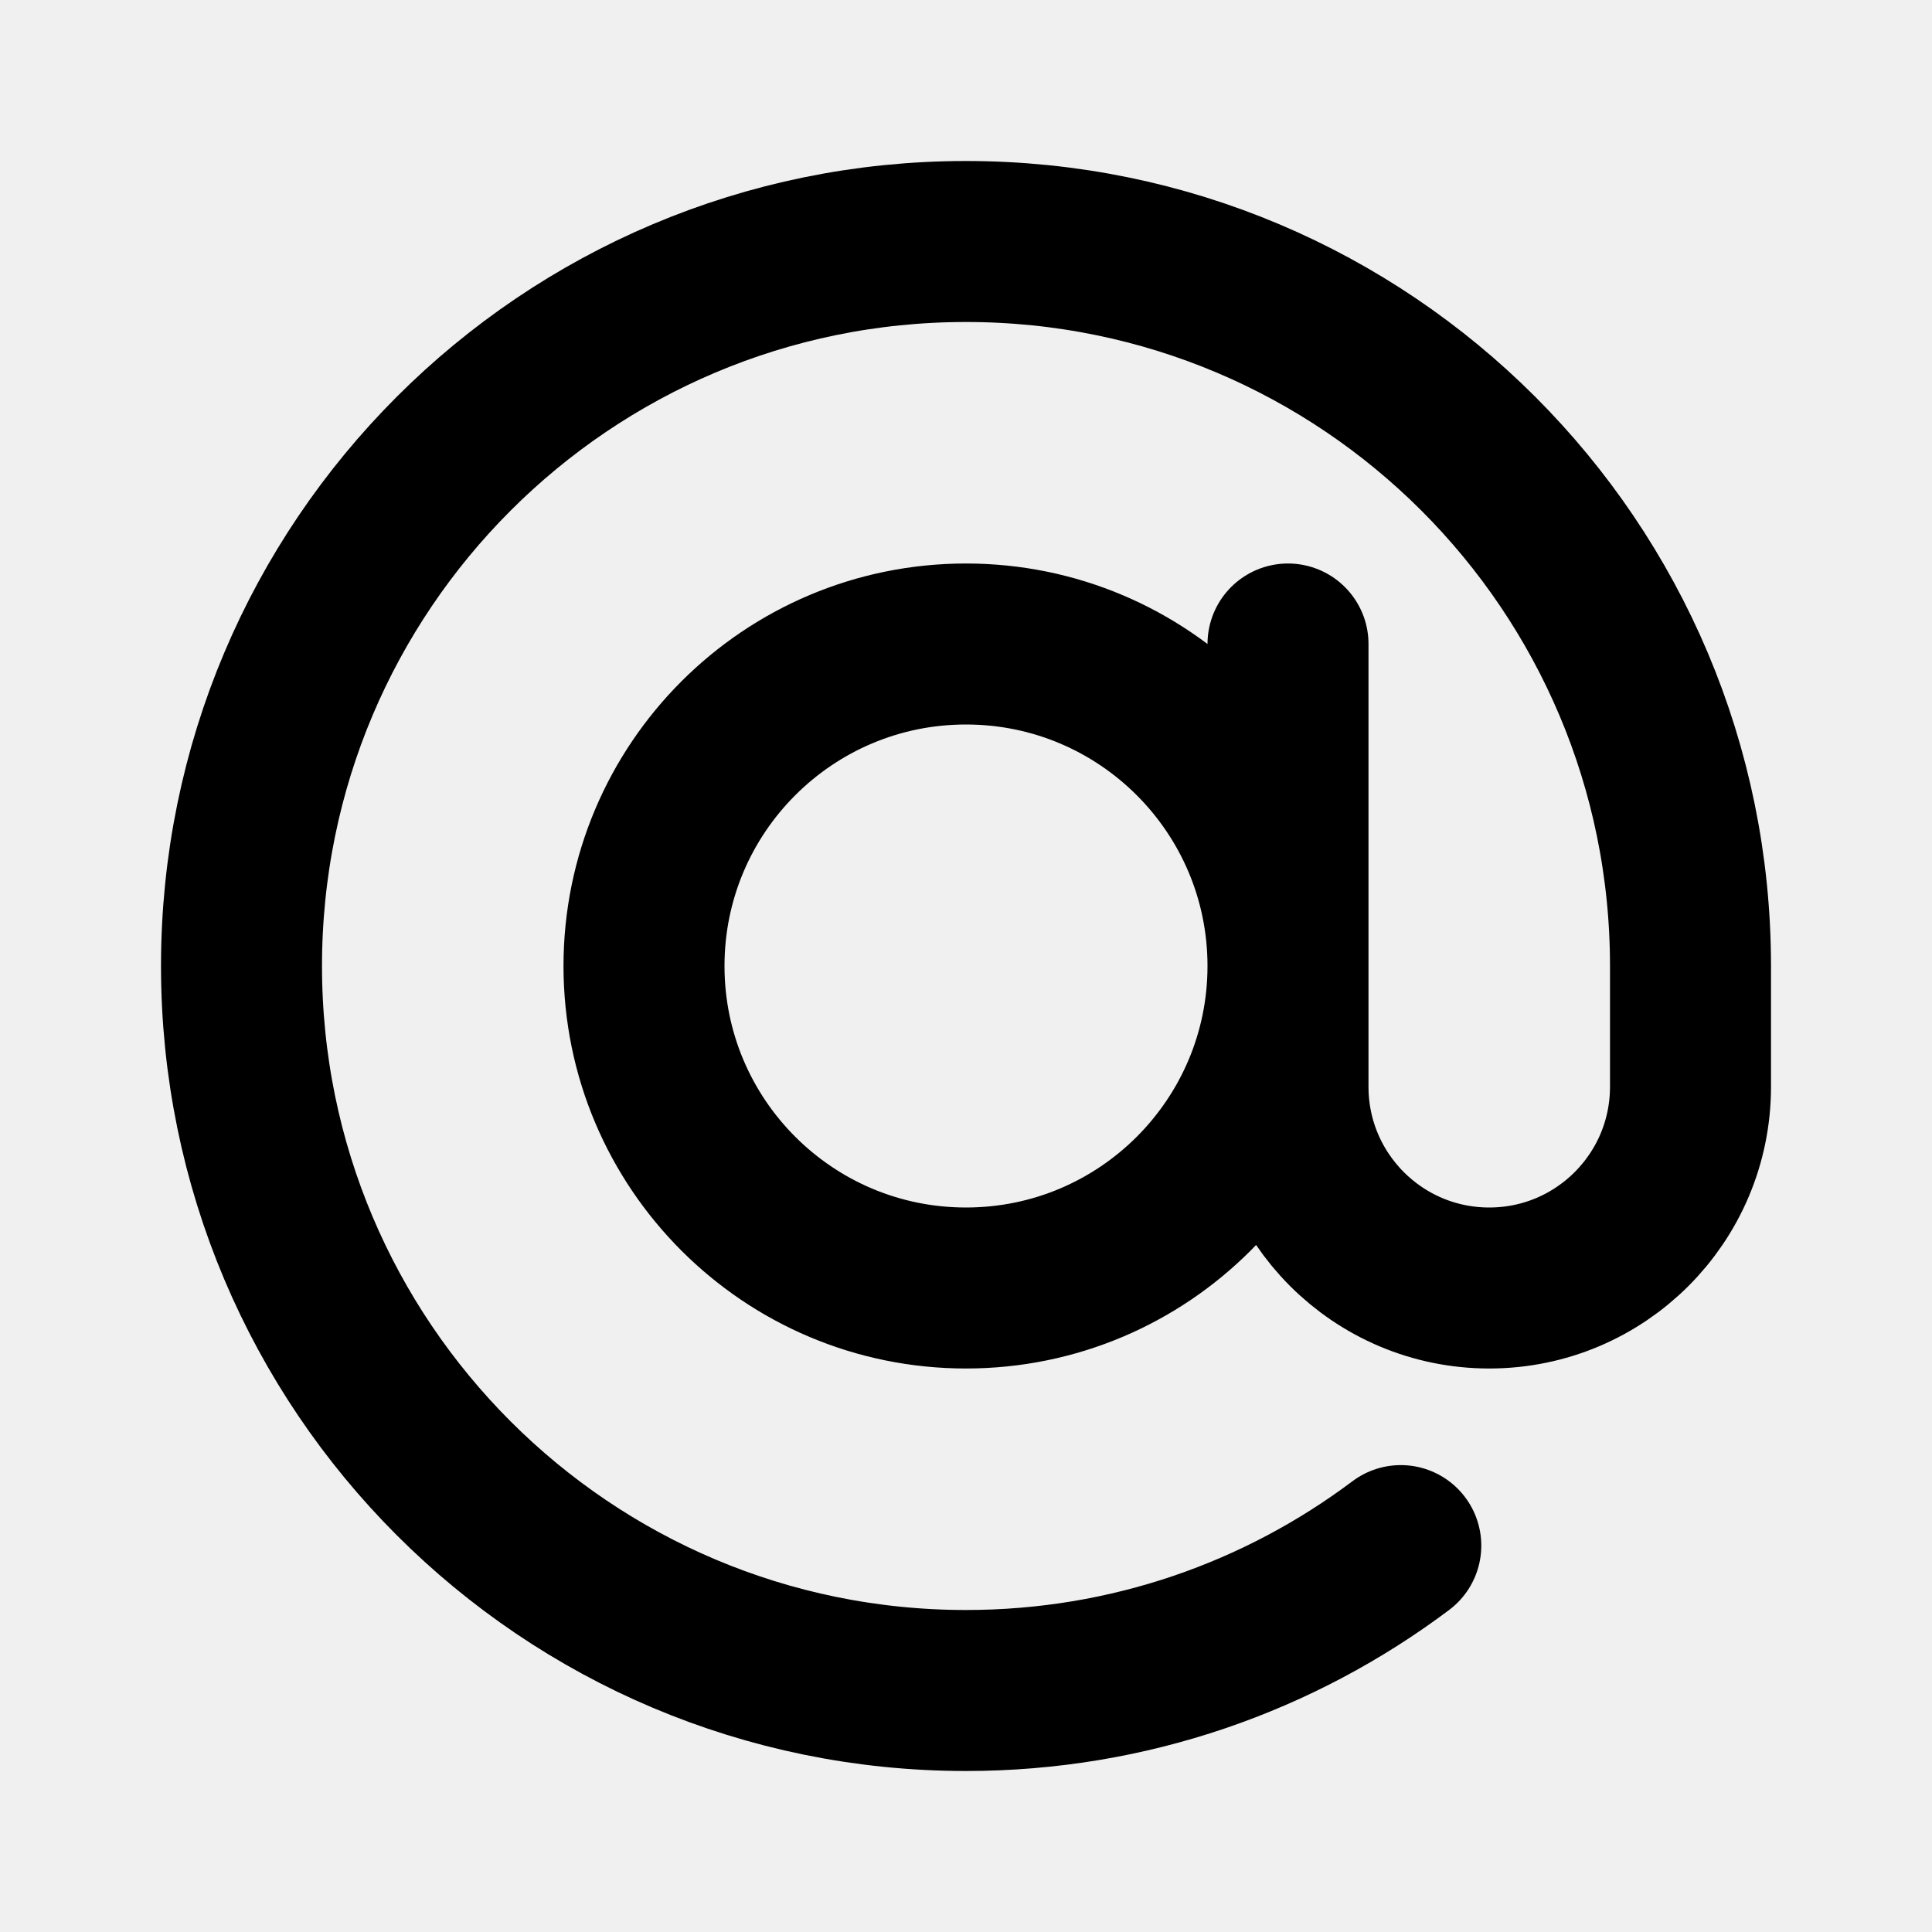
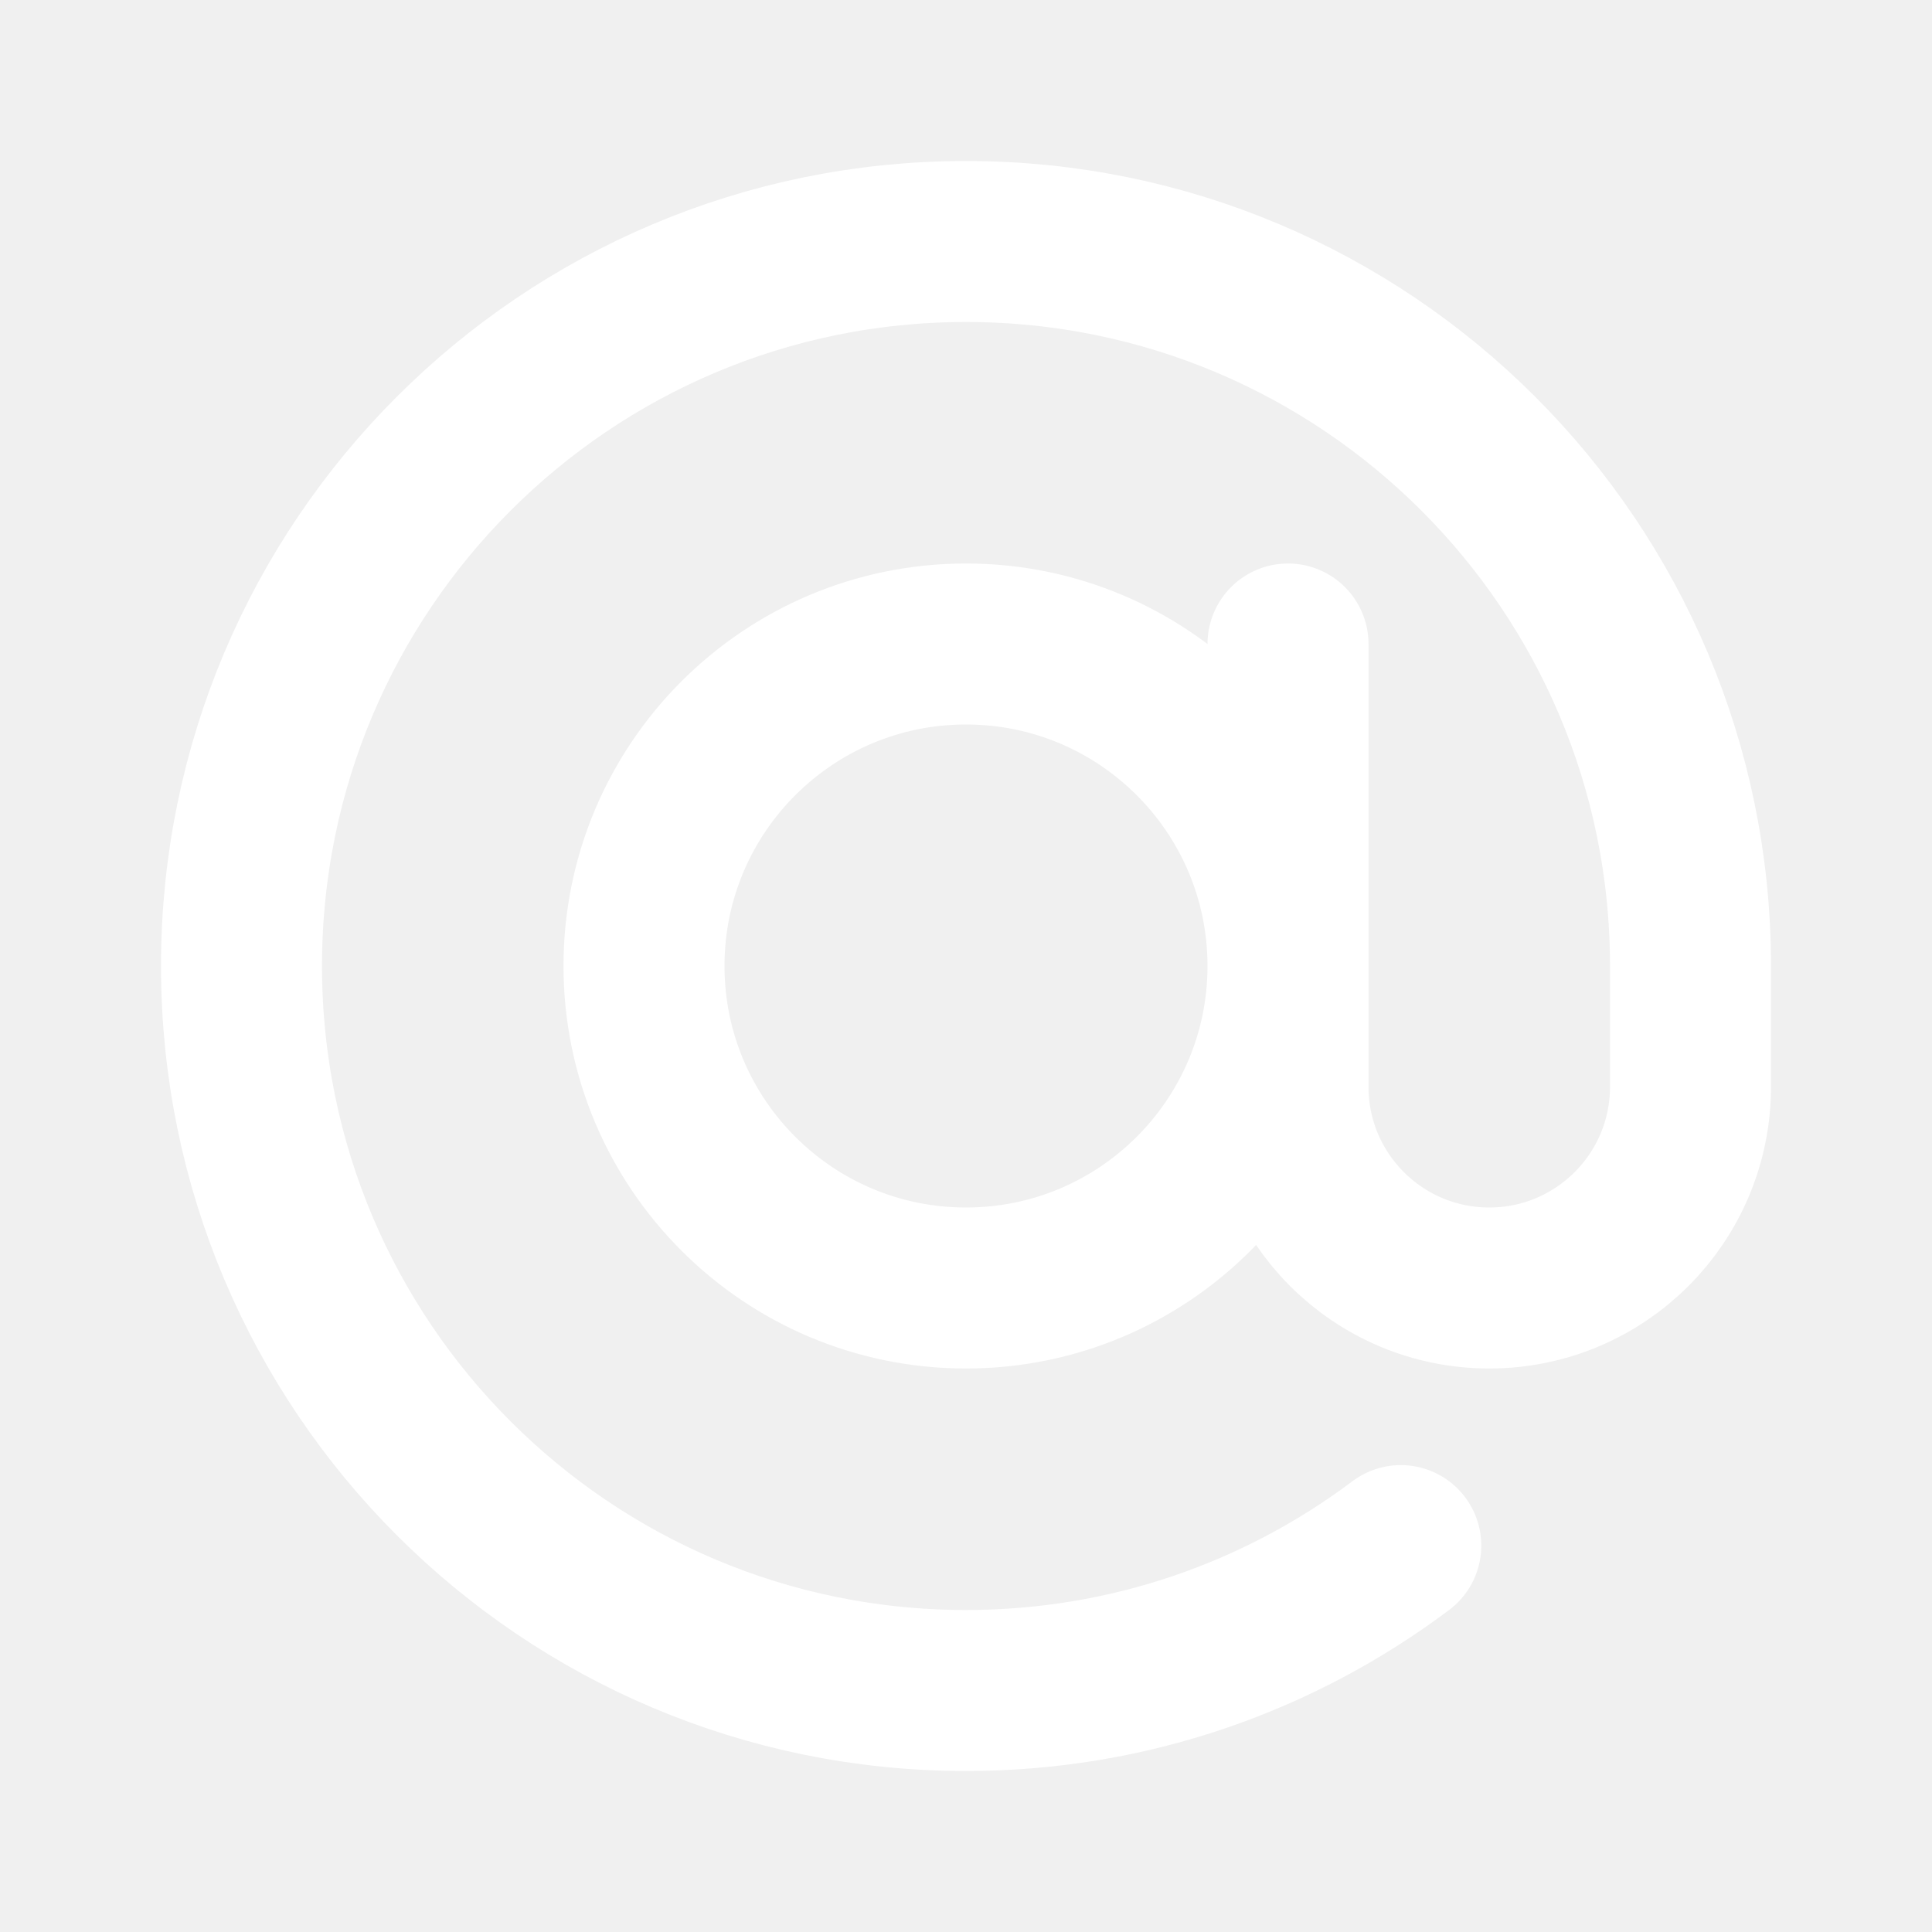
<svg xmlns="http://www.w3.org/2000/svg" viewBox="0 0 24 24" fill="none" stroke="#000000">
  <g id="SVGRepo_bgCarrier" stroke-width="0" />
  <g id="SVGRepo_tracerCarrier" stroke-linecap="round" stroke-linejoin="round" />
  <g id="SVGRepo_iconCarrier">
-     <path d="M17.401 19.2C15.896 20.33 14.027 21 12 21C7.029 21 3 16.971 3 12C3 7.029 7.029 3 12 3C16.971 3 21 7.029 21 12V13.5C21 14.881 19.881 16 18.5 16C17.119 16 16 14.881 16 13.5V8M16 12C16 14.209 14.209 16 12 16C9.791 16 8 14.209 8 12C8 9.791 9.791 8 12 8C14.209 8 16 9.791 16 12Z" stroke="#000" stroke-width="2" stroke-linecap="round" stroke-linejoin="round" />
+     <path d="M17.401 19.2C15.896 20.33 14.027 21 12 21C7.029 21 3 16.971 3 12C3 7.029 7.029 3 12 3C16.971 3 21 7.029 21 12V13.5C21 14.881 19.881 16 18.5 16C17.119 16 16 14.881 16 13.5V8M16 12C16 14.209 14.209 16 12 16C9.791 16 8 14.209 8 12C8 9.791 9.791 8 12 8C14.209 8 16 9.791 16 12Z" stroke="#fff" stroke-width="2" stroke-linecap="round" stroke-linejoin="round" />
  </g>
</svg>
